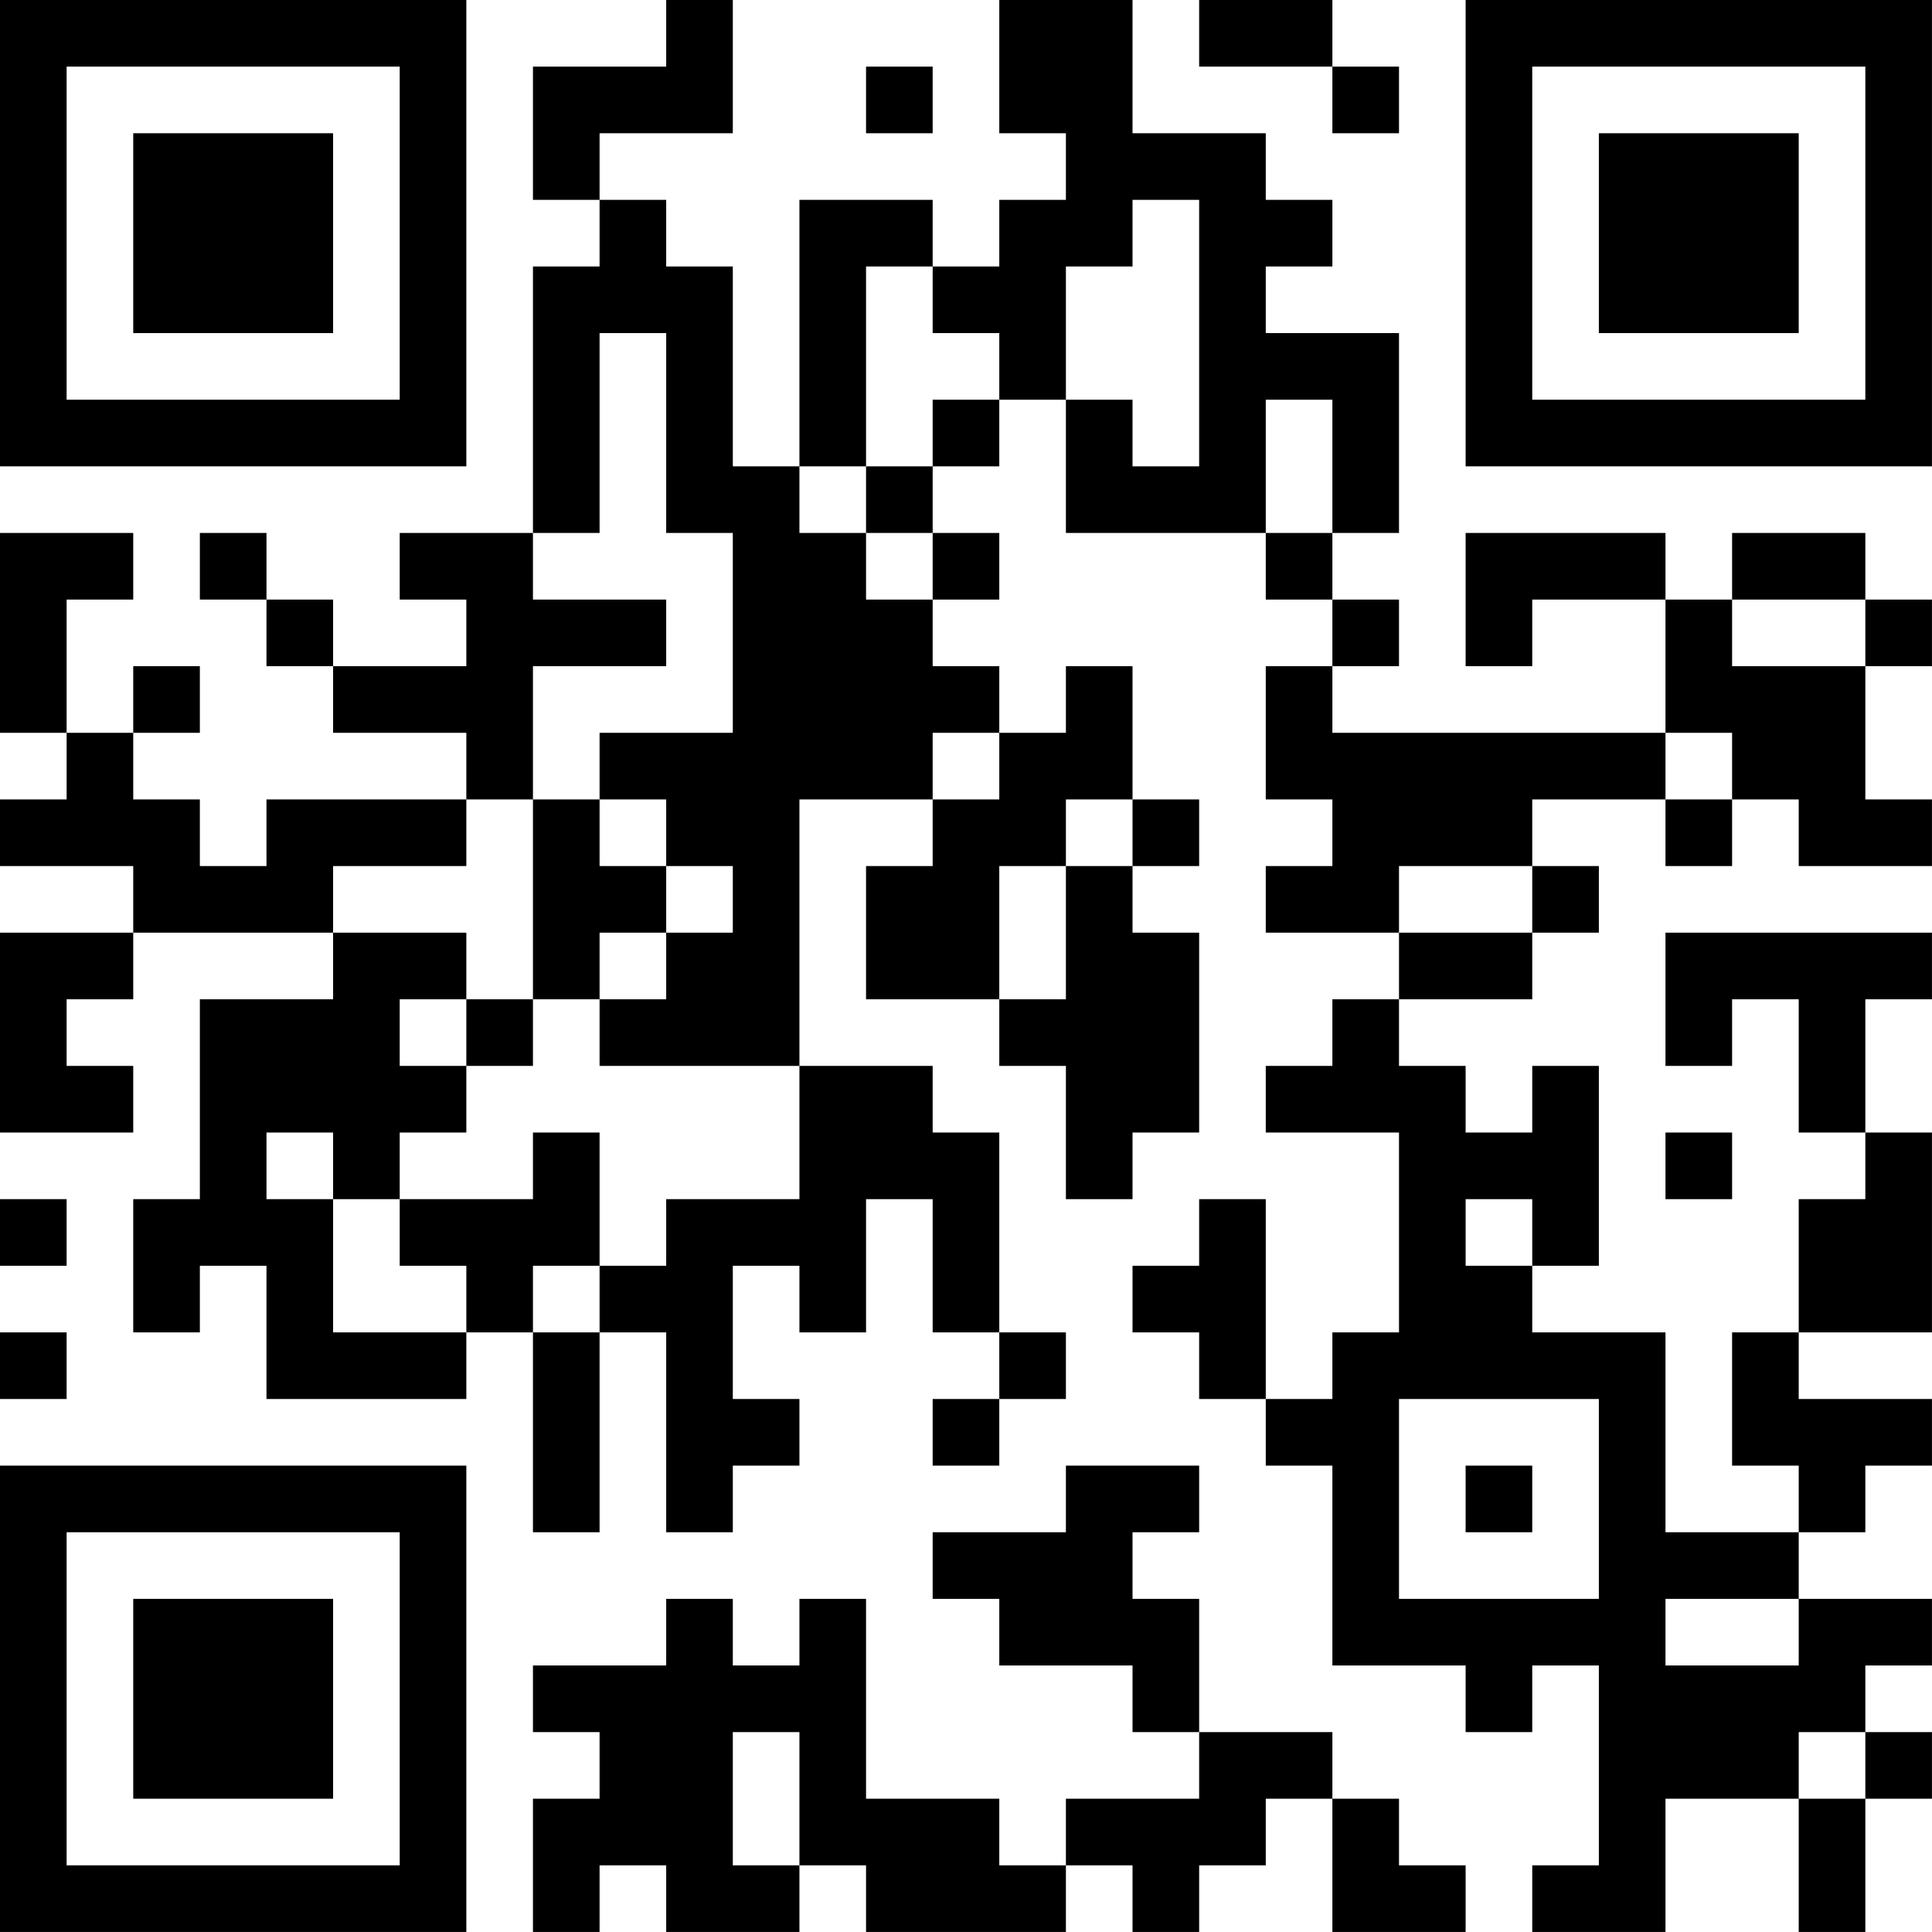
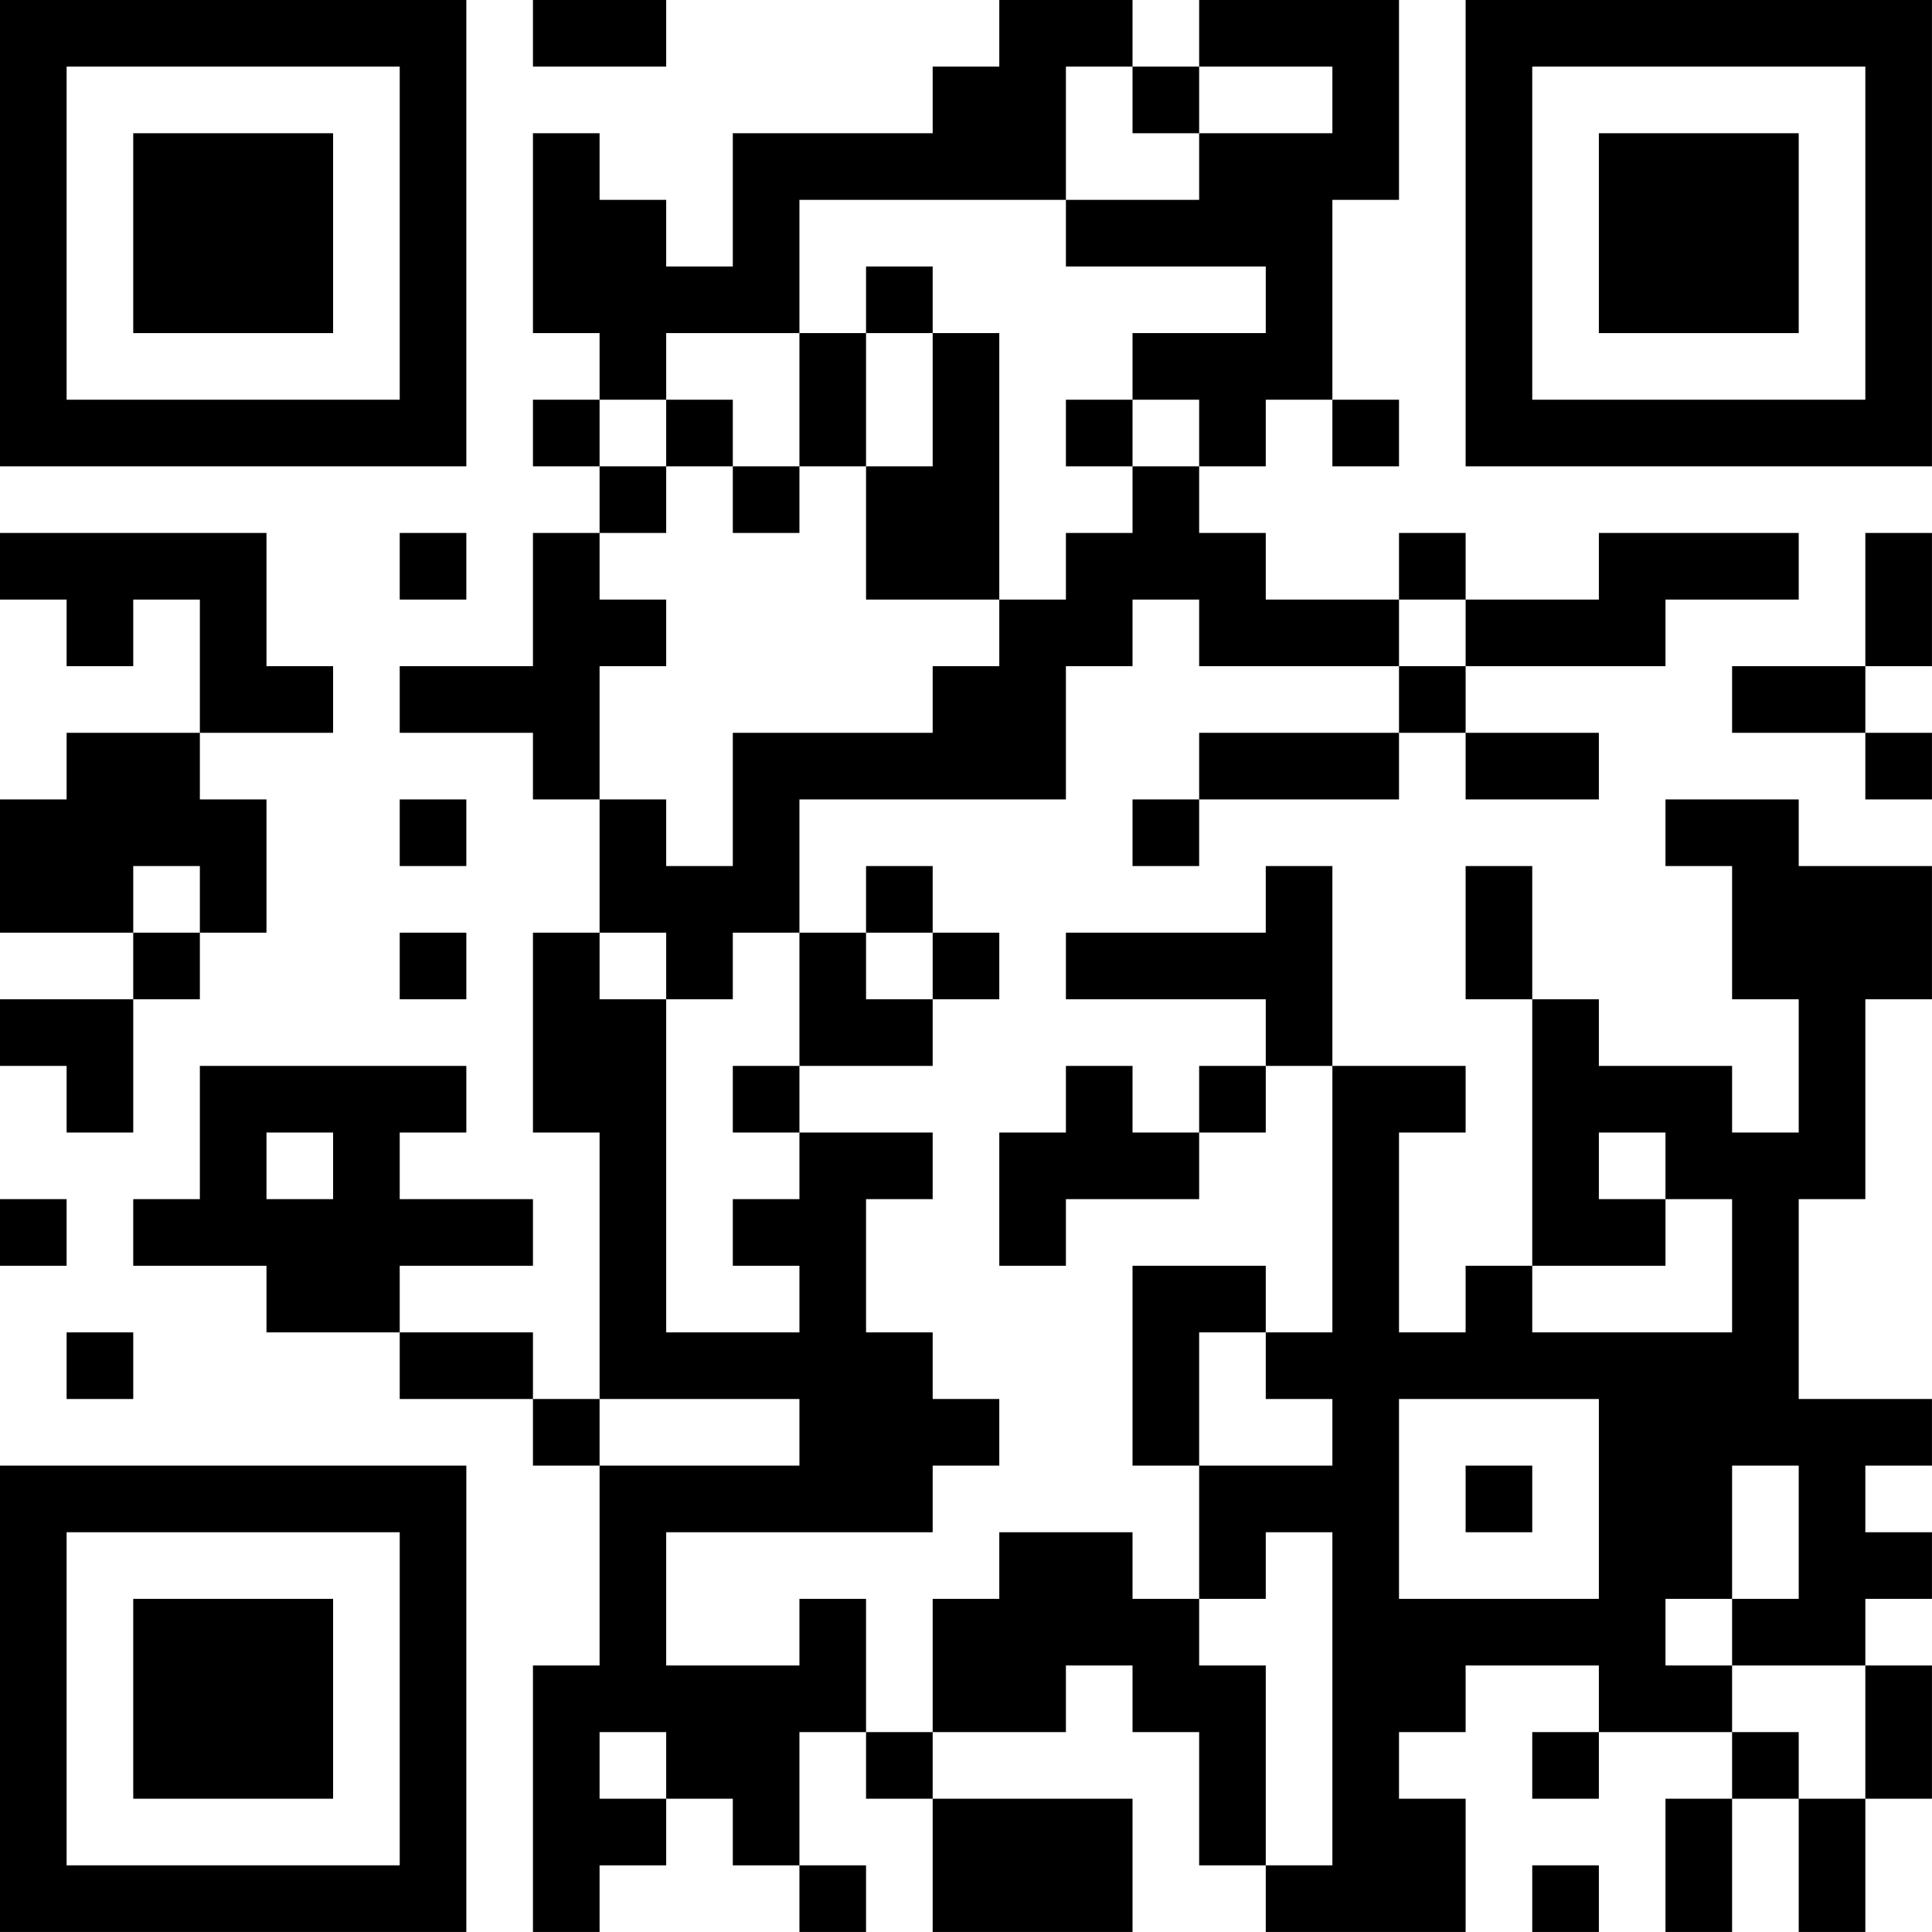
<svg xmlns="http://www.w3.org/2000/svg" version="1.1" width="500" height="500" viewBox="0 0 500 500">
  <rect x="0" y="0" width="500" height="500" fill="#ffffff" />
  <g transform="scale(17.241)">
    <g transform="translate(0,0)">
-       <path fill-rule="evenodd" d="M10 0L10 1L8 1L8 3L9 3L9 4L8 4L8 8L6 8L6 9L7 9L7 10L5 10L5 9L4 9L4 8L3 8L3 9L4 9L4 10L5 10L5 11L7 11L7 12L4 12L4 13L3 13L3 12L2 12L2 11L3 11L3 10L2 10L2 11L1 11L1 9L2 9L2 8L0 8L0 11L1 11L1 12L0 12L0 13L2 13L2 14L0 14L0 17L2 17L2 16L1 16L1 15L2 15L2 14L5 14L5 15L3 15L3 18L2 18L2 20L3 20L3 19L4 19L4 21L7 21L7 20L8 20L8 23L9 23L9 20L10 20L10 23L11 23L11 22L12 22L12 21L11 21L11 19L12 19L12 20L13 20L13 18L14 18L14 20L15 20L15 21L14 21L14 22L15 22L15 21L16 21L16 20L15 20L15 17L14 17L14 16L12 16L12 12L14 12L14 13L13 13L13 15L15 15L15 16L16 16L16 18L17 18L17 17L18 17L18 14L17 14L17 13L18 13L18 12L17 12L17 10L16 10L16 11L15 11L15 10L14 10L14 9L15 9L15 8L14 8L14 7L15 7L15 6L16 6L16 8L19 8L19 9L20 9L20 10L19 10L19 12L20 12L20 13L19 13L19 14L21 14L21 15L20 15L20 16L19 16L19 17L21 17L21 20L20 20L20 21L19 21L19 18L18 18L18 19L17 19L17 20L18 20L18 21L19 21L19 22L20 22L20 25L22 25L22 26L23 26L23 25L24 25L24 28L23 28L23 29L25 29L25 27L27 27L27 29L28 29L28 27L29 27L29 26L28 26L28 25L29 25L29 24L27 24L27 23L28 23L28 22L29 22L29 21L27 21L27 20L29 20L29 17L28 17L28 15L29 15L29 14L25 14L25 16L26 16L26 15L27 15L27 17L28 17L28 18L27 18L27 20L26 20L26 22L27 22L27 23L25 23L25 20L23 20L23 19L24 19L24 16L23 16L23 17L22 17L22 16L21 16L21 15L23 15L23 14L24 14L24 13L23 13L23 12L25 12L25 13L26 13L26 12L27 12L27 13L29 13L29 12L28 12L28 10L29 10L29 9L28 9L28 8L26 8L26 9L25 9L25 8L22 8L22 10L23 10L23 9L25 9L25 11L20 11L20 10L21 10L21 9L20 9L20 8L21 8L21 5L19 5L19 4L20 4L20 3L19 3L19 2L17 2L17 0L15 0L15 2L16 2L16 3L15 3L15 4L14 4L14 3L12 3L12 7L11 7L11 4L10 4L10 3L9 3L9 2L11 2L11 0ZM18 0L18 1L20 1L20 2L21 2L21 1L20 1L20 0ZM13 1L13 2L14 2L14 1ZM17 3L17 4L16 4L16 6L17 6L17 7L18 7L18 3ZM13 4L13 7L12 7L12 8L13 8L13 9L14 9L14 8L13 8L13 7L14 7L14 6L15 6L15 5L14 5L14 4ZM9 5L9 8L8 8L8 9L10 9L10 10L8 10L8 12L7 12L7 13L5 13L5 14L7 14L7 15L6 15L6 16L7 16L7 17L6 17L6 18L5 18L5 17L4 17L4 18L5 18L5 20L7 20L7 19L6 19L6 18L8 18L8 17L9 17L9 19L8 19L8 20L9 20L9 19L10 19L10 18L12 18L12 16L9 16L9 15L10 15L10 14L11 14L11 13L10 13L10 12L9 12L9 11L11 11L11 8L10 8L10 5ZM19 6L19 8L20 8L20 6ZM26 9L26 10L28 10L28 9ZM14 11L14 12L15 12L15 11ZM25 11L25 12L26 12L26 11ZM8 12L8 15L7 15L7 16L8 16L8 15L9 15L9 14L10 14L10 13L9 13L9 12ZM16 12L16 13L15 13L15 15L16 15L16 13L17 13L17 12ZM21 13L21 14L23 14L23 13ZM25 17L25 18L26 18L26 17ZM0 18L0 19L1 19L1 18ZM22 18L22 19L23 19L23 18ZM0 20L0 21L1 21L1 20ZM21 21L21 24L24 24L24 21ZM16 22L16 23L14 23L14 24L15 24L15 25L17 25L17 26L18 26L18 27L16 27L16 28L15 28L15 27L13 27L13 24L12 24L12 25L11 25L11 24L10 24L10 25L8 25L8 26L9 26L9 27L8 27L8 29L9 29L9 28L10 28L10 29L12 29L12 28L13 28L13 29L16 29L16 28L17 28L17 29L18 29L18 28L19 28L19 27L20 27L20 29L22 29L22 28L21 28L21 27L20 27L20 26L18 26L18 24L17 24L17 23L18 23L18 22ZM22 22L22 23L23 23L23 22ZM25 24L25 25L27 25L27 24ZM11 26L11 28L12 28L12 26ZM27 26L27 27L28 27L28 26ZM0 0L0 7L7 7L7 0ZM1 1L1 6L6 6L6 1ZM2 2L2 5L5 5L5 2ZM22 0L22 7L29 7L29 0ZM23 1L23 6L28 6L28 1ZM24 2L24 5L27 5L27 2ZM0 22L0 29L7 29L7 22ZM1 23L1 28L6 28L6 23ZM2 24L2 27L5 27L5 24Z" fill="#000000" />
+       <path fill-rule="evenodd" d="M8 0L8 1L10 1L10 0ZM15 0L15 1L14 1L14 2L11 2L11 4L10 4L10 3L9 3L9 2L8 2L8 5L9 5L9 6L8 6L8 7L9 7L9 8L8 8L8 10L6 10L6 11L8 11L8 12L9 12L9 14L8 14L8 17L9 17L9 21L8 21L8 20L6 20L6 19L8 19L8 18L6 18L6 17L7 17L7 16L3 16L3 18L2 18L2 19L4 19L4 20L6 20L6 21L8 21L8 22L9 22L9 25L8 25L8 29L9 29L9 28L10 28L10 27L11 27L11 28L12 28L12 29L13 29L13 28L12 28L12 26L13 26L13 27L14 27L14 29L17 29L17 27L14 27L14 26L16 26L16 25L17 25L17 26L18 26L18 28L19 28L19 29L22 29L22 27L21 27L21 26L22 26L22 25L24 25L24 26L23 26L23 27L24 27L24 26L26 26L26 27L25 27L25 29L26 29L26 27L27 27L27 29L28 29L28 27L29 27L29 25L28 25L28 24L29 24L29 23L28 23L28 22L29 22L29 21L27 21L27 18L28 18L28 15L29 15L29 13L27 13L27 12L25 12L25 13L26 13L26 15L27 15L27 17L26 17L26 16L24 16L24 15L23 15L23 13L22 13L22 15L23 15L23 19L22 19L22 20L21 20L21 17L22 17L22 16L20 16L20 13L19 13L19 14L16 14L16 15L19 15L19 16L18 16L18 17L17 17L17 16L16 16L16 17L15 17L15 19L16 19L16 18L18 18L18 17L19 17L19 16L20 16L20 20L19 20L19 19L17 19L17 22L18 22L18 24L17 24L17 23L15 23L15 24L14 24L14 26L13 26L13 24L12 24L12 25L10 25L10 23L14 23L14 22L15 22L15 21L14 21L14 20L13 20L13 18L14 18L14 17L12 17L12 16L14 16L14 15L15 15L15 14L14 14L14 13L13 13L13 14L12 14L12 12L16 12L16 10L17 10L17 9L18 9L18 10L21 10L21 11L18 11L18 12L17 12L17 13L18 13L18 12L21 12L21 11L22 11L22 12L24 12L24 11L22 11L22 10L25 10L25 9L27 9L27 8L24 8L24 9L22 9L22 8L21 8L21 9L19 9L19 8L18 8L18 7L19 7L19 6L20 6L20 7L21 7L21 6L20 6L20 3L21 3L21 0L18 0L18 1L17 1L17 0ZM16 1L16 3L12 3L12 5L10 5L10 6L9 6L9 7L10 7L10 8L9 8L9 9L10 9L10 10L9 10L9 12L10 12L10 13L11 13L11 11L14 11L14 10L15 10L15 9L16 9L16 8L17 8L17 7L18 7L18 6L17 6L17 5L19 5L19 4L16 4L16 3L18 3L18 2L20 2L20 1L18 1L18 2L17 2L17 1ZM13 4L13 5L12 5L12 7L11 7L11 6L10 6L10 7L11 7L11 8L12 8L12 7L13 7L13 9L15 9L15 5L14 5L14 4ZM13 5L13 7L14 7L14 5ZM16 6L16 7L17 7L17 6ZM0 8L0 9L1 9L1 10L2 10L2 9L3 9L3 11L1 11L1 12L0 12L0 14L2 14L2 15L0 15L0 16L1 16L1 17L2 17L2 15L3 15L3 14L4 14L4 12L3 12L3 11L5 11L5 10L4 10L4 8ZM6 8L6 9L7 9L7 8ZM28 8L28 10L26 10L26 11L28 11L28 12L29 12L29 11L28 11L28 10L29 10L29 8ZM21 9L21 10L22 10L22 9ZM6 12L6 13L7 13L7 12ZM2 13L2 14L3 14L3 13ZM6 14L6 15L7 15L7 14ZM9 14L9 15L10 15L10 20L12 20L12 19L11 19L11 18L12 18L12 17L11 17L11 16L12 16L12 14L11 14L11 15L10 15L10 14ZM13 14L13 15L14 15L14 14ZM4 17L4 18L5 18L5 17ZM24 17L24 18L25 18L25 19L23 19L23 20L26 20L26 18L25 18L25 17ZM0 18L0 19L1 19L1 18ZM1 20L1 21L2 21L2 20ZM18 20L18 22L20 22L20 21L19 21L19 20ZM9 21L9 22L12 22L12 21ZM21 21L21 24L24 24L24 21ZM22 22L22 23L23 23L23 22ZM26 22L26 24L25 24L25 25L26 25L26 26L27 26L27 27L28 27L28 25L26 25L26 24L27 24L27 22ZM19 23L19 24L18 24L18 25L19 25L19 28L20 28L20 23ZM9 26L9 27L10 27L10 26ZM23 28L23 29L24 29L24 28ZM0 0L0 7L7 7L7 0ZM1 1L1 6L6 6L6 1ZM2 2L2 5L5 5L5 2ZM22 0L22 7L29 7L29 0ZM23 1L23 6L28 6L28 1ZM24 2L24 5L27 5L27 2ZM0 22L0 29L7 29L7 22ZM1 23L1 28L6 28L6 23ZM2 24L2 27L5 27L5 24Z" fill="#000000" />
    </g>
  </g>
</svg>
